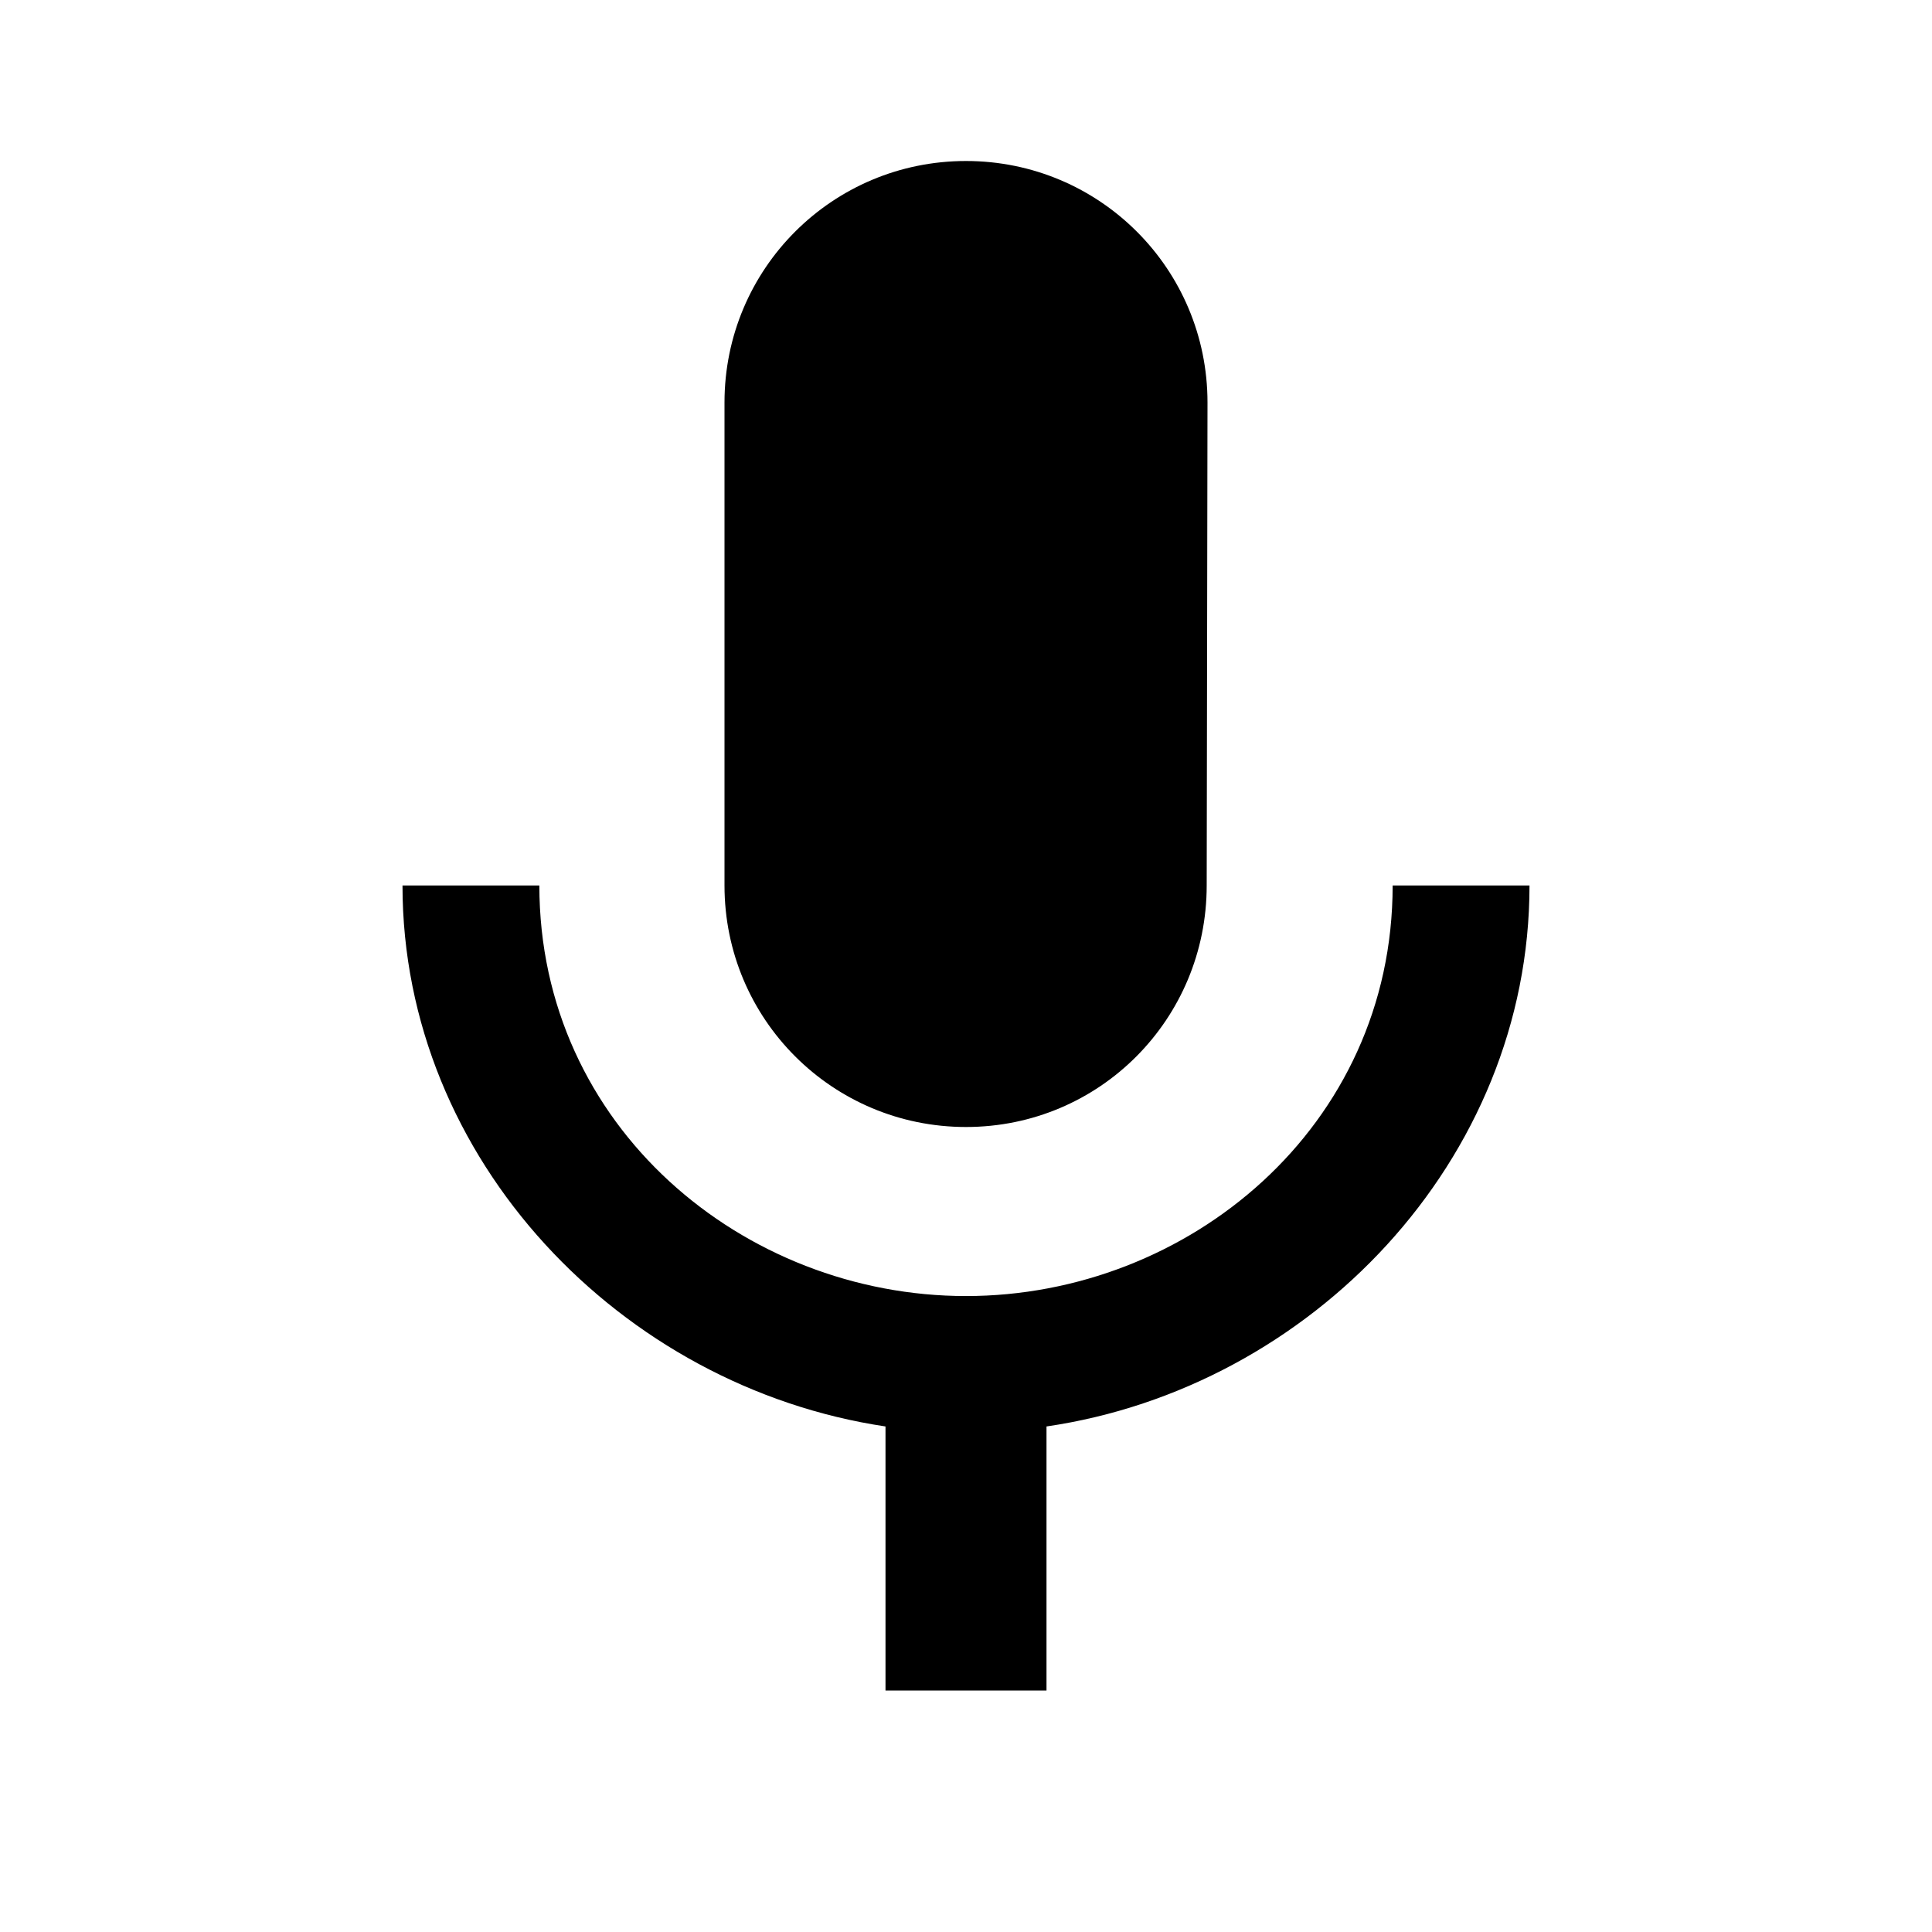
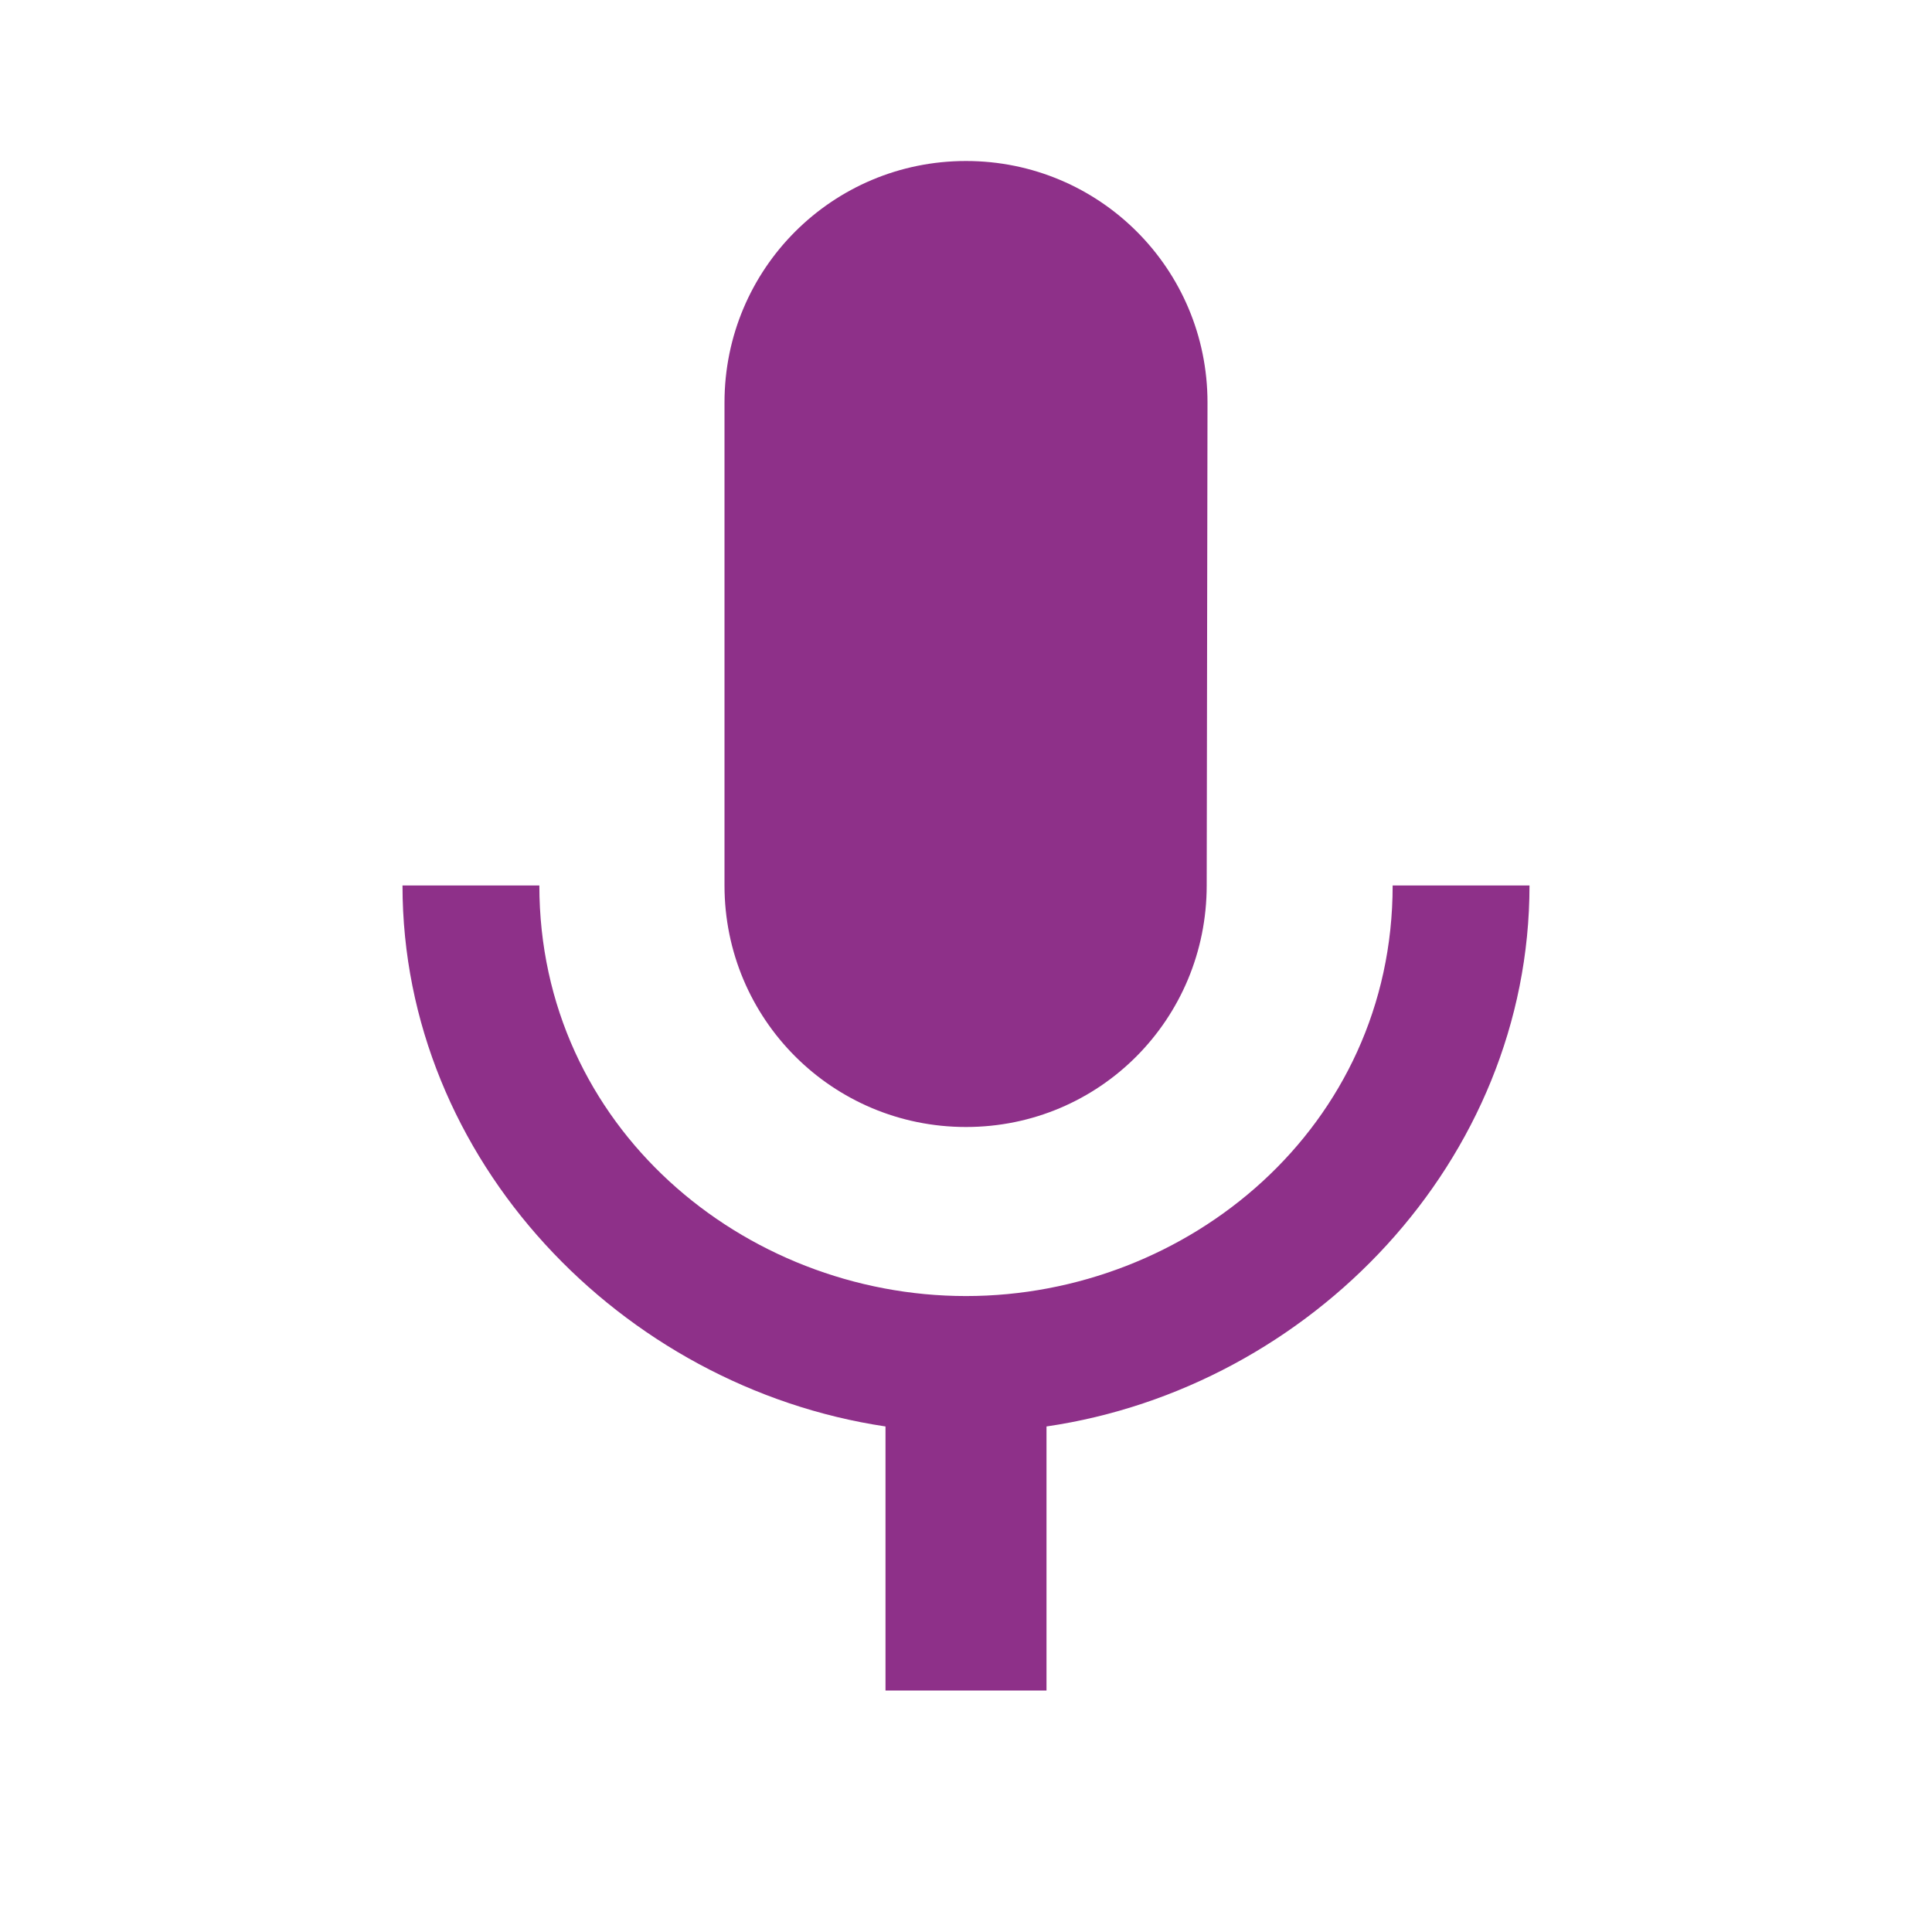
- <svg viewBox="0 0 24 24" fill="currentColor">
+ <svg xmlns="http://www.w3.org/2000/svg" viewBox="0 0 24 24" fill="#8e3089" width="24" height="24">
  <path d="M12 14c1.66 0 2.99-1.34 2.99-3L15 5c0-1.66-1.34-3-3-3S9 3.34 9 5v6c0 1.66 1.34 3 3 3zm5.3-3c0 3-2.54 5.1-5.3 5.1S6.7 14 6.7 11H5c0 3.41 2.72 6.23 6 6.72V21h2v-3.28c3.28-.48 6-3.3 6-6.72h-1.7z" />
</svg>
